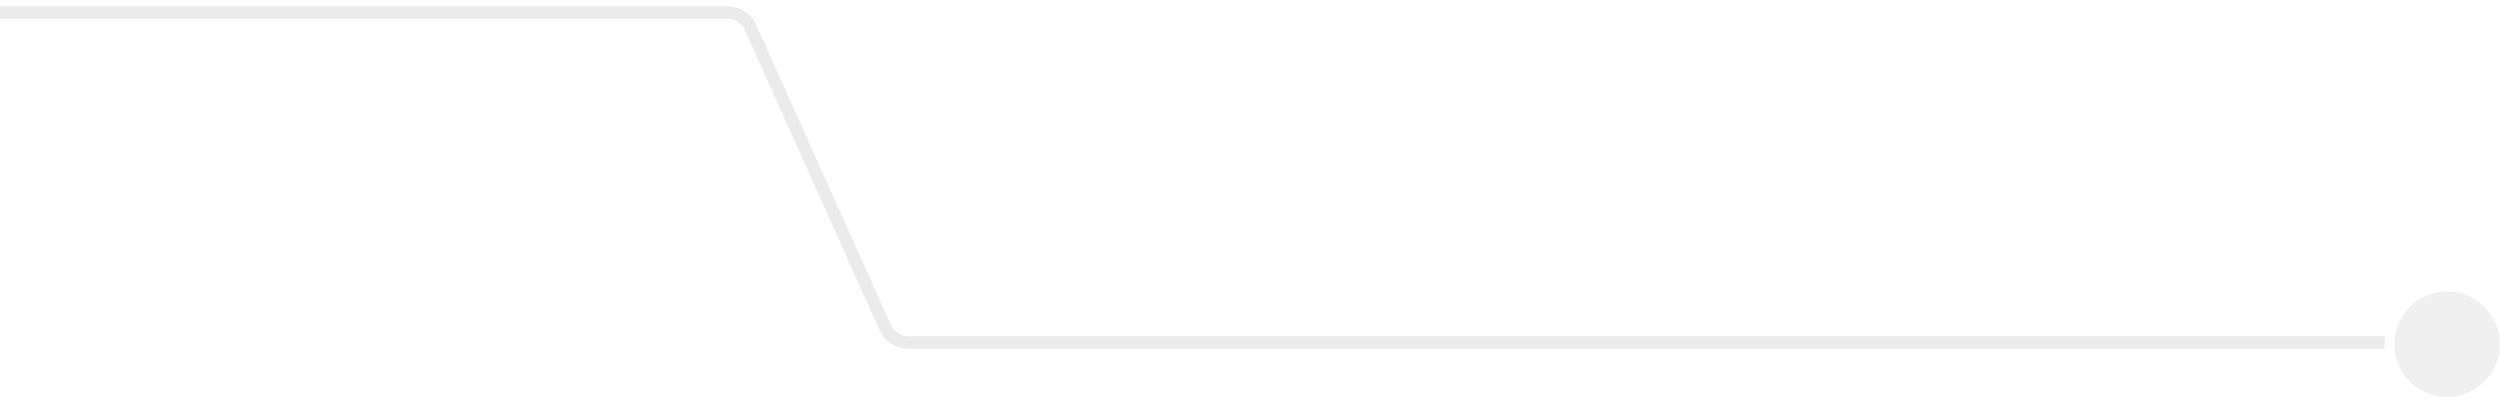
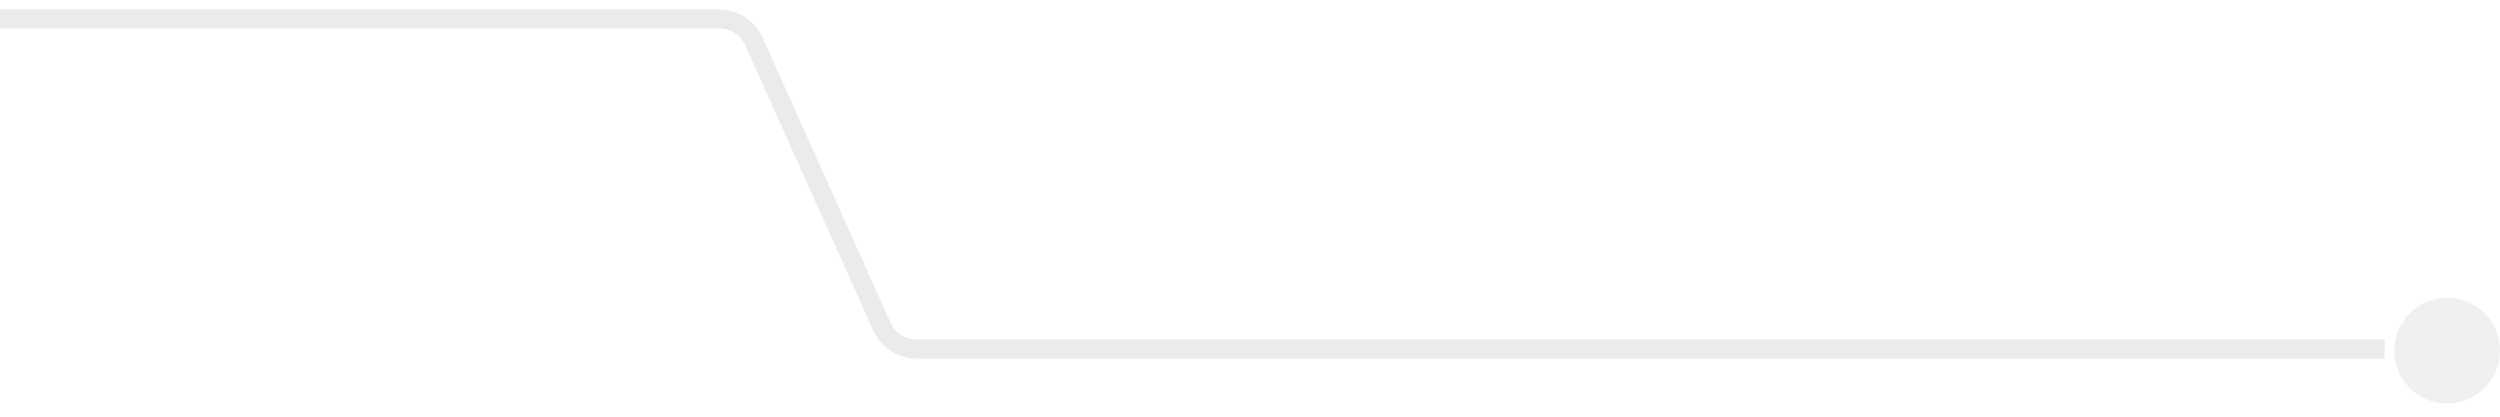
- <svg xmlns="http://www.w3.org/2000/svg" width="200" height="32" viewBox="0 0 200 32" fill="none">
-   <circle r="4.231" transform="matrix(0 1 1 0 195.769 27.5385)" fill="#CCCCCC" fill-opacity="0.3" />
-   <path opacity="0.4" d="M0 1L58.209 1C58.996 1 59.711 1.462 60.033 2.181L70.828 26.223C71.151 26.942 71.865 27.404 72.653 27.404L190.769 27.404" stroke="#CCCCCC" />
+ <svg xmlns="http://www.w3.org/2000/svg" width="132" height="22" viewBox="0 0 132 22" fill="none">
+   <circle r="2.792" transform="matrix(0 1 1 0 129.208 18.5154)" fill="#CCCCCC" fill-opacity="0.3" />
+   <path opacity="0.4" d="M0 1L37.978 1C38.765 1 39.48 1.462 39.802 2.181L46.566 17.246C46.889 17.964 47.603 18.427 48.391 18.427L125.908 18.427" stroke="#CCCCCC" />
</svg>
